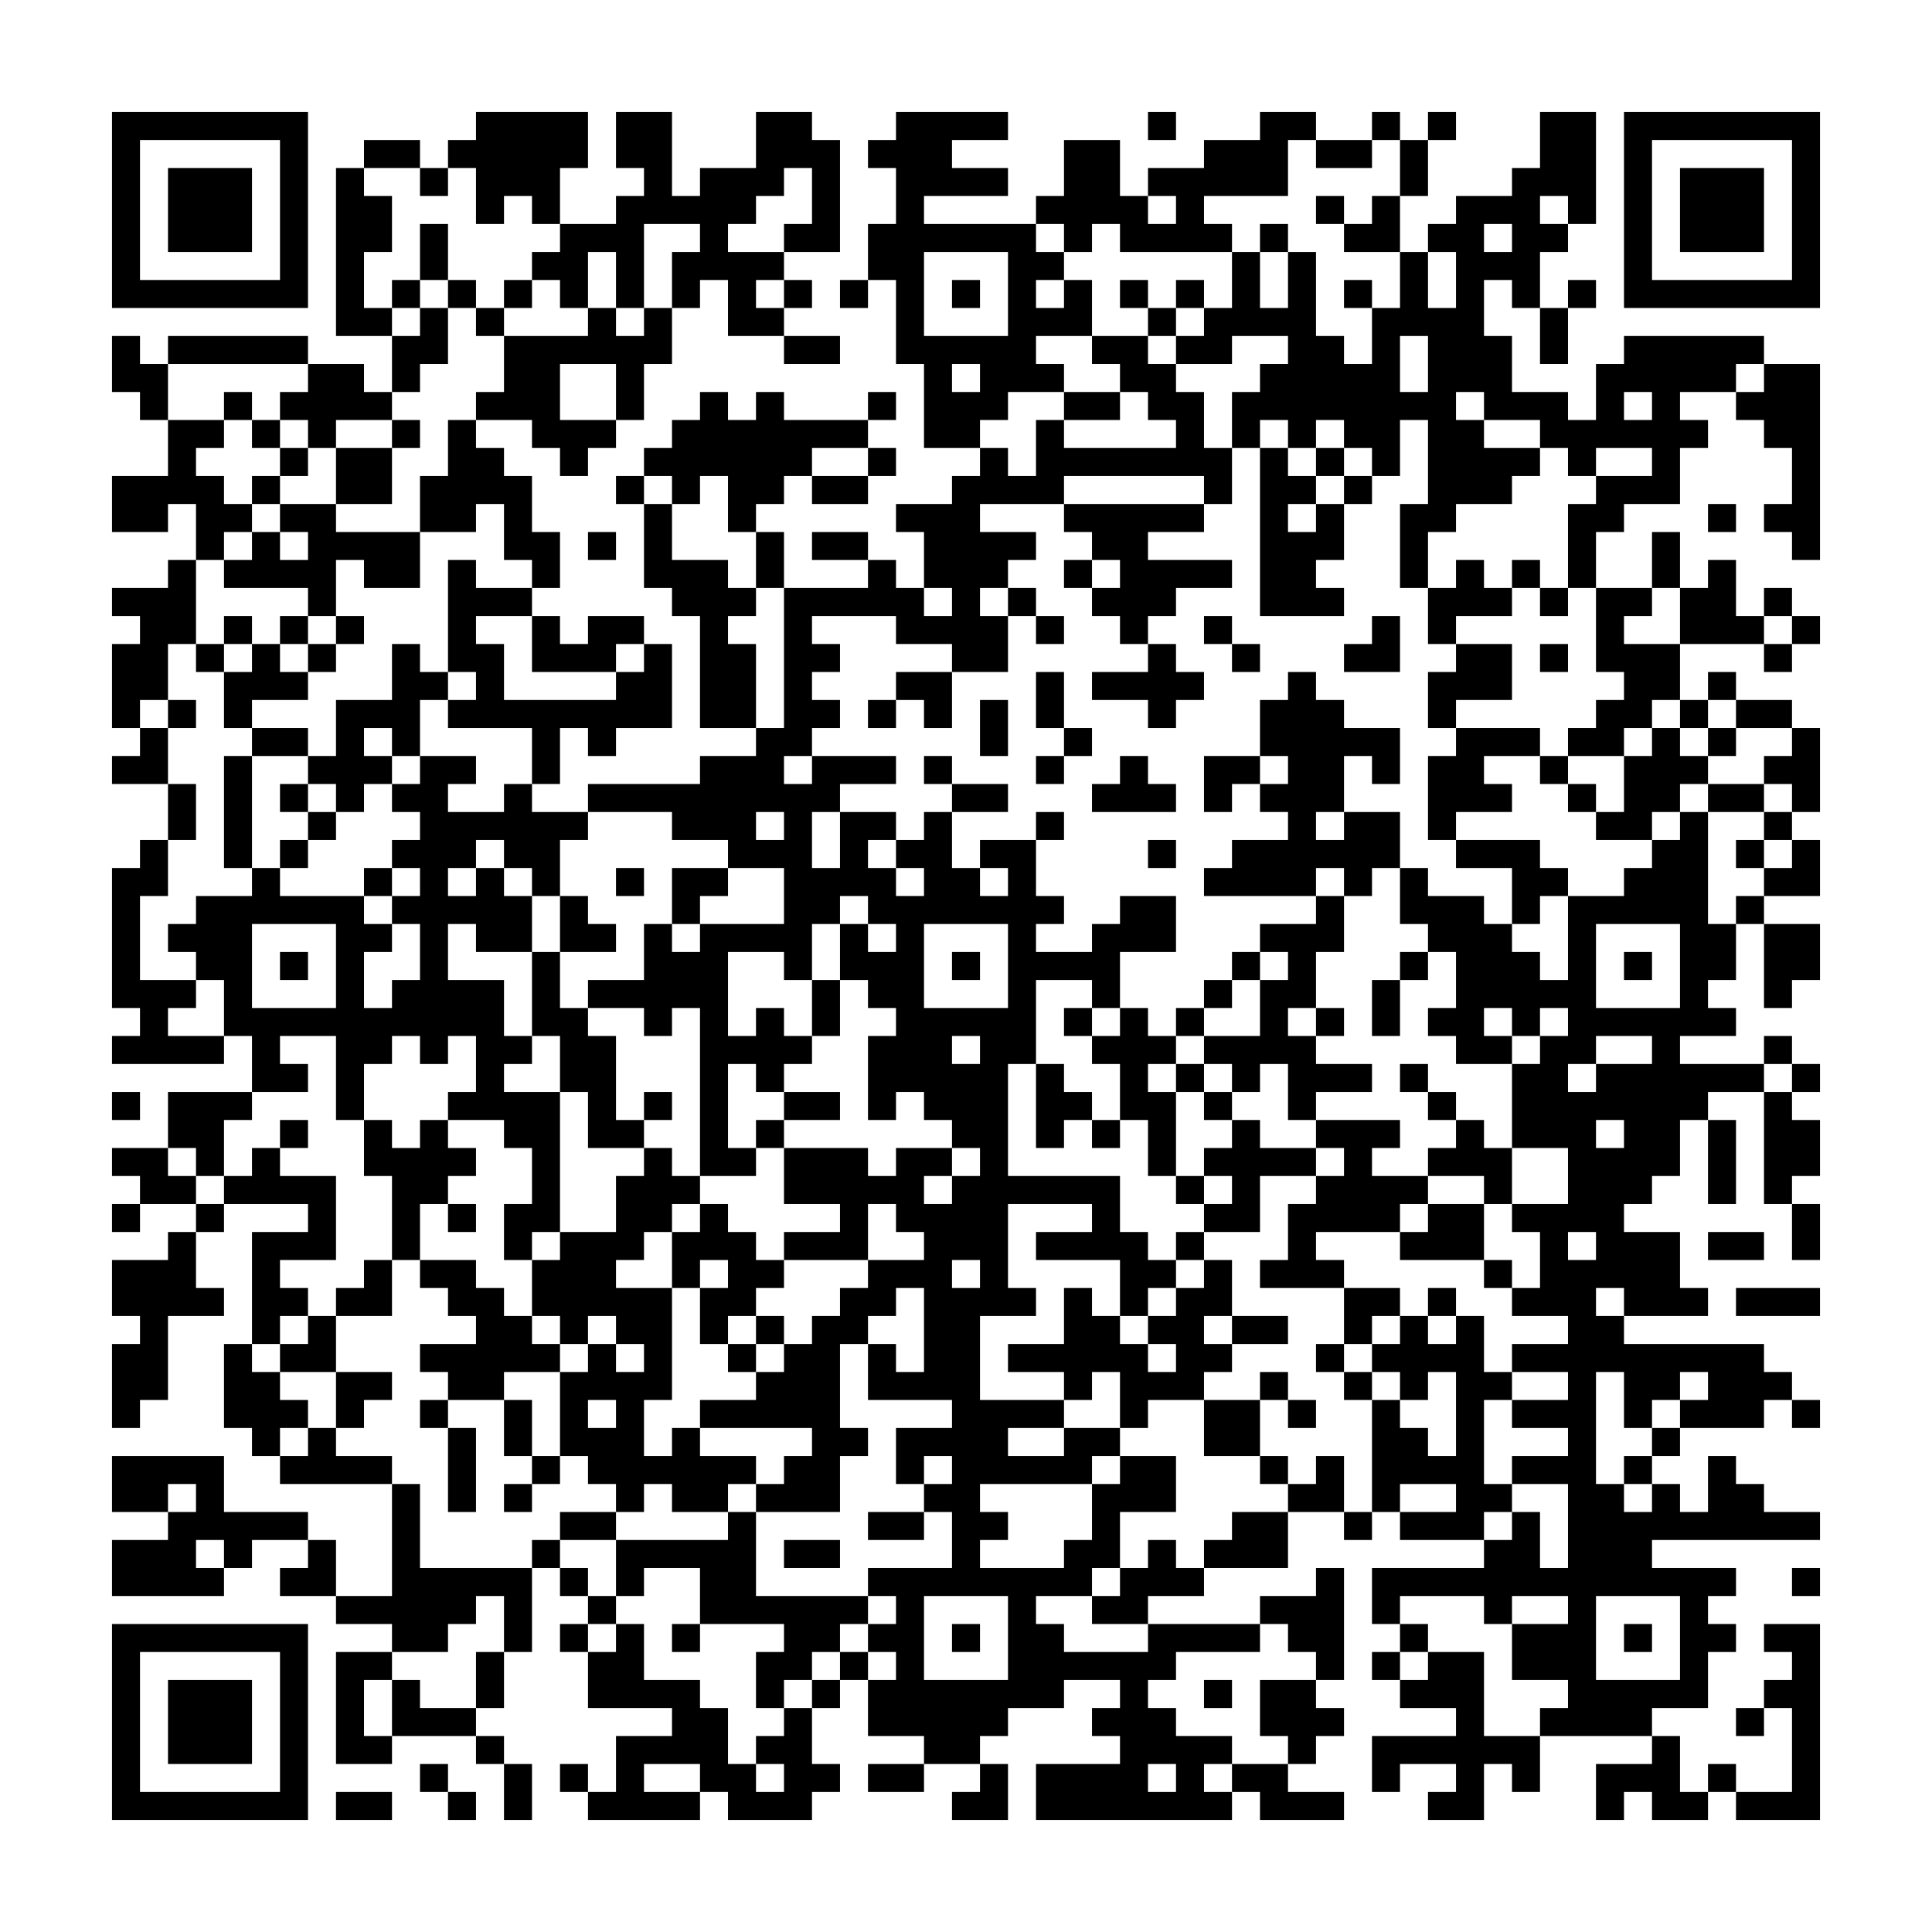
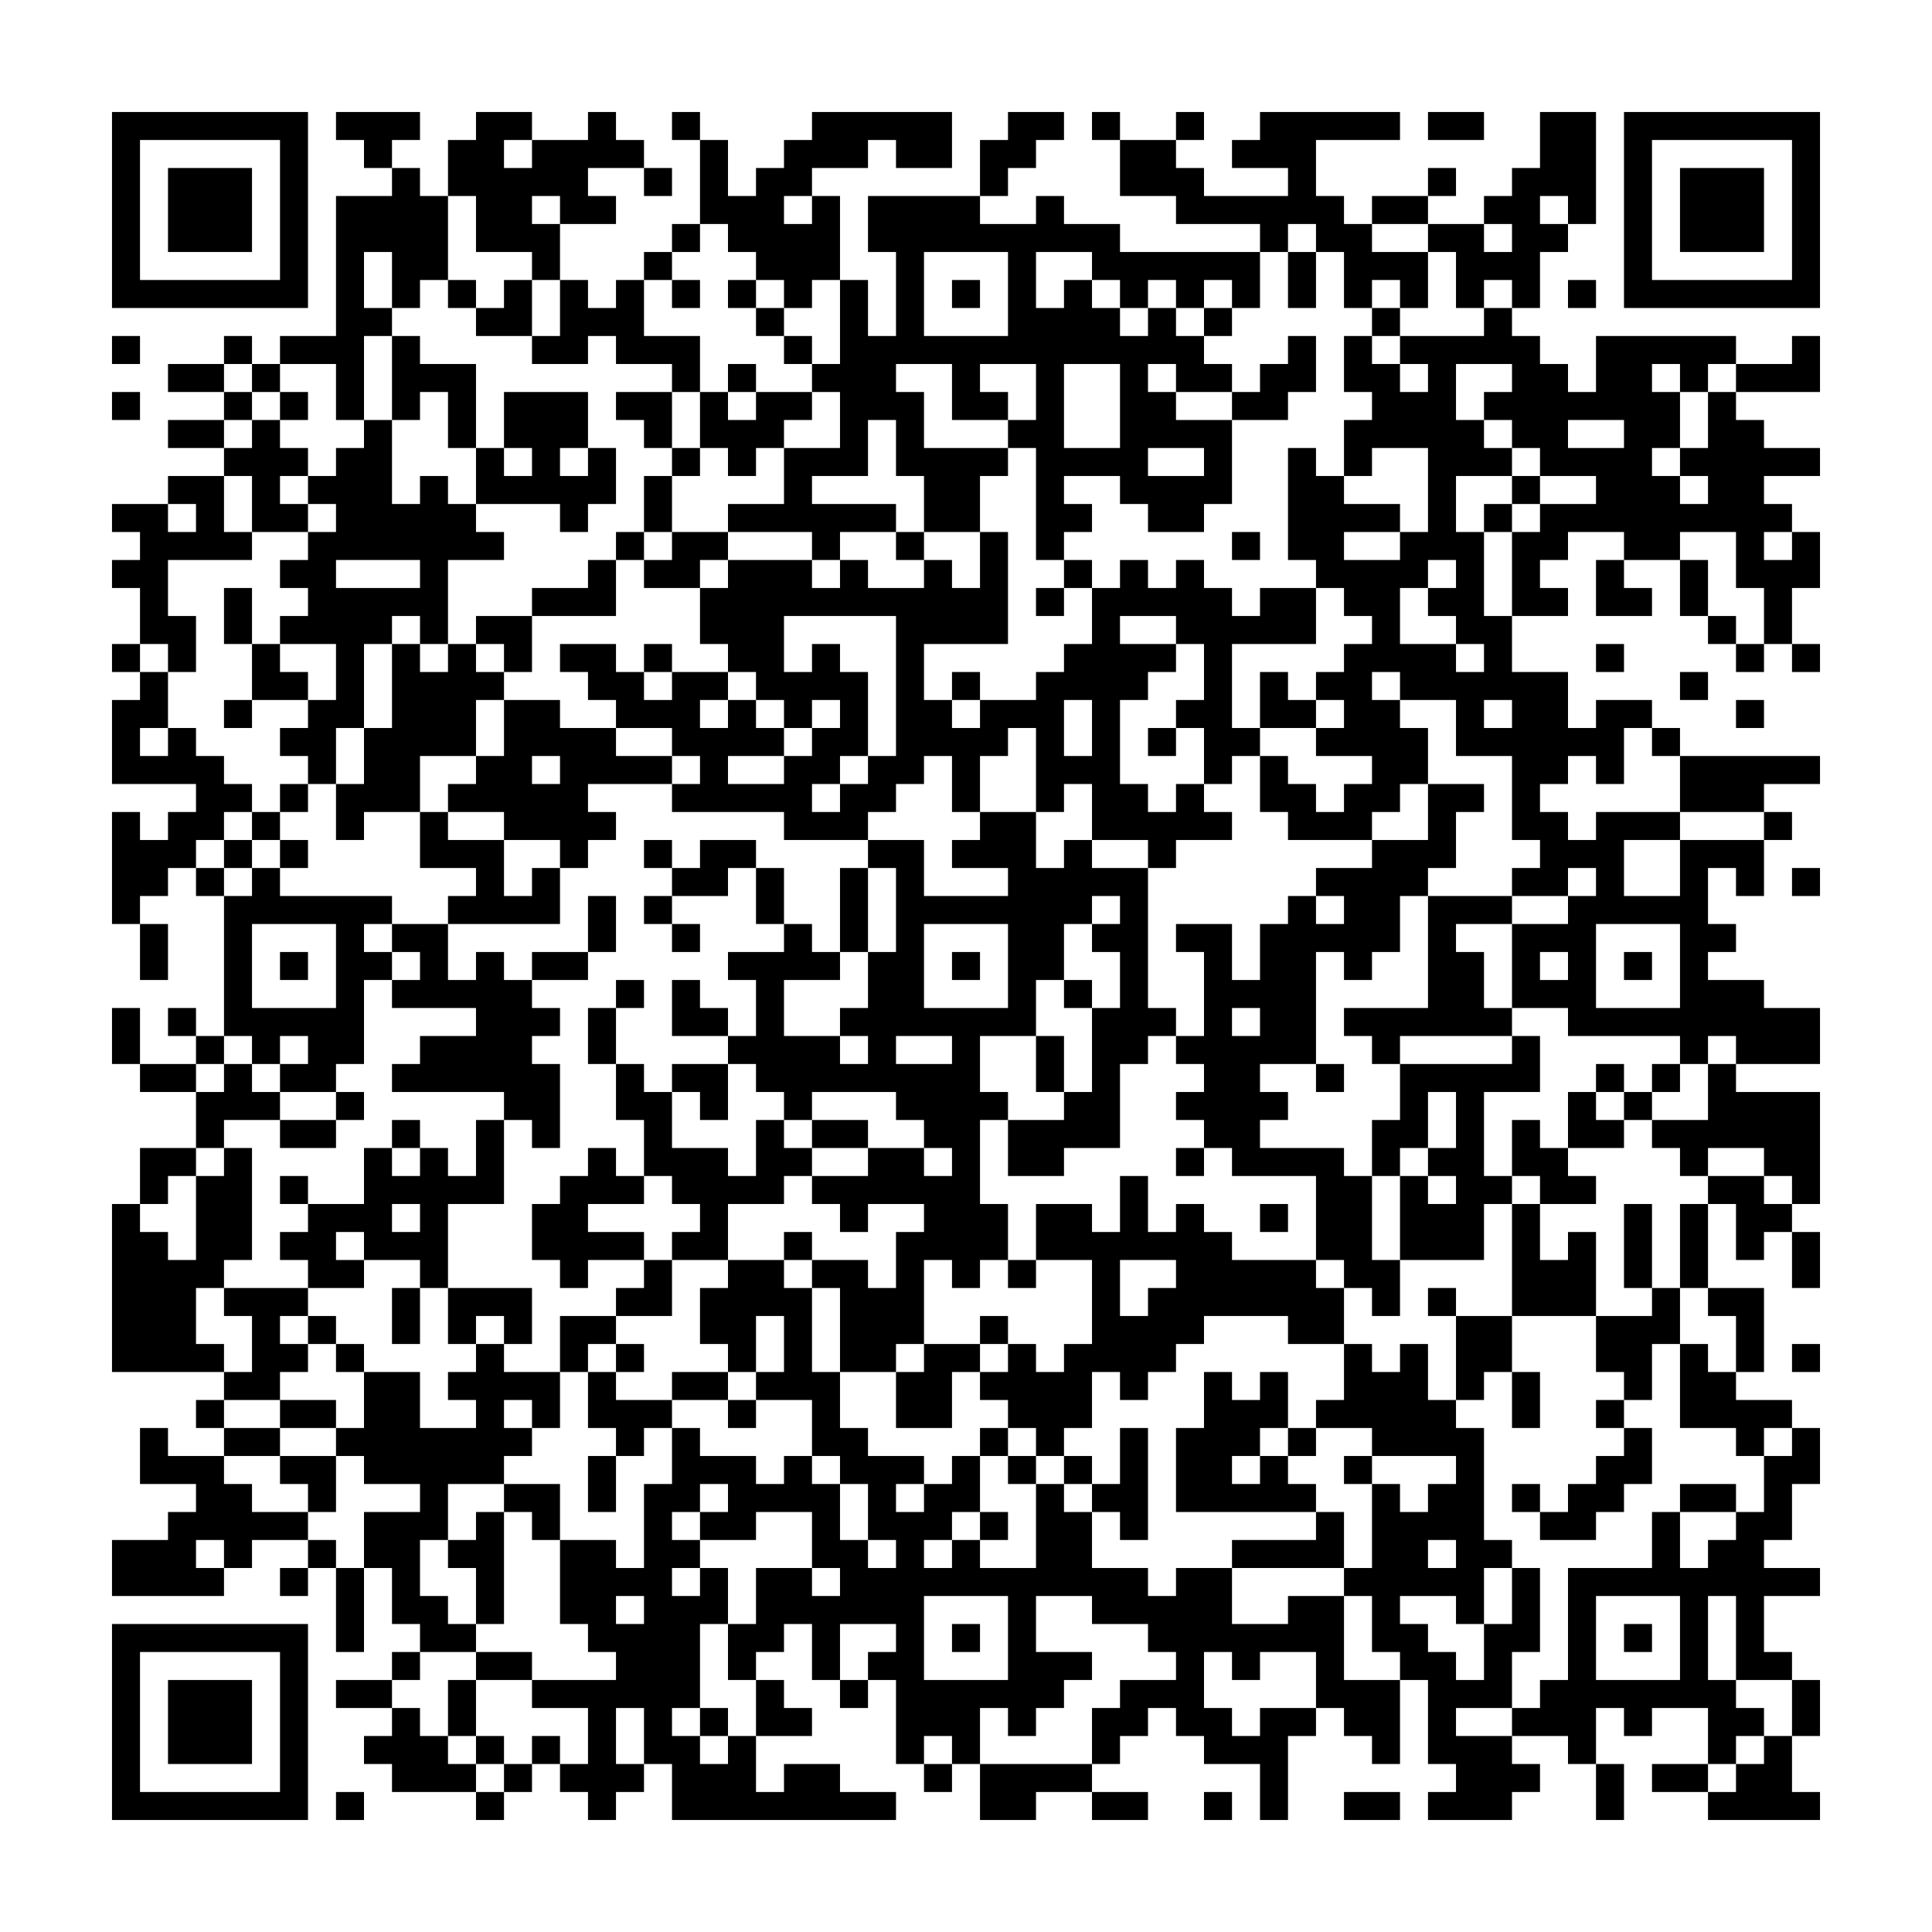
<svg xmlns="http://www.w3.org/2000/svg" viewBox="0 0 69 69">
-   <path d="M4 4h7v7h-7zM17 4h4v2h-1v2h-1v-1h-1v1h-1v-2h-1v-1h1zM22 4h2v3h1v-1h2v-2h2v1h1v4h-2v-1h1v-2h-1v1h-1v1h-1v1h2v1h-1v1h1v1h-2v-2h-1v1h-1v-2h1v-1h-2v3h-1v-2h-1v2h-1v-1h-1v-1h1v-1h2v-1h1v-1h-1zM32 4h4v1h-2v1h2v1h-3v1h4v1h1v1h-1v1h1v-1h1v2h-2v1h1v1h-2v1h-1v1h-2v-3h-1v-3h-1v-2h1v-2h-1v-1h1zM41 4h1v1h-1zM45 4h2v1h-1v2h-3v1h1v1h-4v-1h-1v1h-1v-1h-1v-1h1v-2h2v2h1v1h1v-1h-1v-1h2v-1h2zM49 4h1v1h-1zM51 4h1v1h-1zM55 4h2v4h-1v-1h-1v1h1v1h-1v2h-1v-1h-1v2h1v2h2v1h1v-2h1v-1h5v1h-1v1h-2v1h1v1h-1v2h-2v1h-1v2h-1v-3h1v-1h2v-1h-2v1h-1v-1h-1v-1h-2v-1h-1v1h1v1h2v1h-1v1h-2v1h-1v2h-1v-3h1v-3h-1v2h-1v-1h-1v-1h-1v1h-1v-1h-1v1h-1v-2h1v-1h1v-1h-2v1h-2v-1h1v-1h1v-2h1v2h1v-2h1v3h1v1h1v-2h1v-2h1v2h1v-2h-1v-1h1v-1h2v-1h1zM58 4h7v7h-7zM5 5v5h5v-5zM13 5h2v1h-2zM47 5h2v1h-2zM50 5h1v2h-1zM59 5v5h5v-5zM6 6h3v3h-3zM12 6h1v1h1v2h-1v2h1v1h-2zM15 6h1v1h-1zM60 6h3v3h-3zM47 7h1v1h-1zM49 7h1v2h-2v-1h1zM15 8h1v2h-1zM45 8h1v1h-1zM53 8v1h1v-1zM33 9v3h3v-3zM14 10h1v1h-1zM16 10h1v1h-1zM18 10h1v1h-1zM28 10h1v1h-1zM30 10h1v1h-1zM34 10h1v1h-1zM40 10h1v1h-1zM42 10h1v1h-1zM48 10h1v1h-1zM56 10h1v1h-1zM15 11h1v2h-1v1h-1v-2h1zM17 11h1v1h-1zM21 11h1v1h1v-1h1v2h-1v2h-1v-2h-2v2h2v1h-1v1h-1v-1h-1v-1h-2v-1h1v-2h3zM41 11h1v1h-1zM55 11h1v2h-1zM4 12h1v1h1v2h-1v-1h-1zM6 12h5v1h-5zM28 12h2v1h-2zM39 12h2v1h1v1h1v2h1v2h-1v-1h-5v1h-3v1h2v1h-1v1h-1v1h1v2h-2v-1h-2v-1h-3v1h1v1h-1v1h1v1h-1v1h-1v1h1v-1h3v1h-2v1h-1v2h1v-2h2v1h-1v1h1v1h1v-1h-1v-1h1v-1h1v2h1v1h1v-1h-1v-1h2v2h1v1h-1v1h2v-1h1v-1h2v2h-2v2h-1v-1h-2v3h-1v4h4v2h1v1h1v1h-1v1h-1v-2h-3v-1h2v-1h-3v3h1v1h-2v3h3v1h-2v1h2v-1h2v1h-1v1h-4v1h1v1h-1v1h3v-1h1v-2h1v-1h2v2h-2v2h-1v1h-2v1h1v1h3v-1h4v1h-3v1h-1v1h1v1h2v1h-1v1h1v1h-7v-2h3v-1h-1v-1h1v-1h-2v1h-2v1h-1v1h-2v-1h-2v-2h1v-1h-1v-1h1v-1h-1v-1h3v-2h-1v-1h1v-1h-1v1h-1v-2h2v-1h-3v-2h1v1h1v-3h-1v1h-1v1h-1v3h1v1h-1v2h-3v-1h1v-1h1v-1h-4v-1h2v-1h1v-1h1v-1h1v-1h1v-1h2v-1h-1v-1h-1v2h-3v-1h2v-1h-2v-2h3v1h1v-1h2v1h-1v1h1v-1h1v-1h-1v-1h-1v-1h-1v1h-1v-3h1v-1h-1v-1h-1v-2h1v1h1v-1h-1v-1h-1v1h-1v2h-1v-1h-2v3h1v-1h1v1h1v1h-1v1h-1v-1h-1v3h1v1h-2v-6h-1v1h-1v-1h-2v-1h2v-2h1v1h1v-1h3v-2h-2v-1h-2v-1h-3v-1h4v-1h2v-1h1v-5h3v-1h1v1h1v1h1v-1h-1v-2h-1v-1h2v-1h1v-1h1v1h1v-2h1v1h4v-1h-1v-1h-1v-1h-1zM50 12v2h1v-2zM11 13h2v1h1v1h-2v1h-1v-1h-1v-1h1zM34 13v1h1v-1zM63 13h2v7h-1v-1h-1v-1h1v-2h-1v-1h-1v-1h1zM8 14h1v1h-1zM25 14h1v1h1v-1h1v1h3v1h-2v1h-1v1h-1v1h-1v-2h-1v1h-1v-1h-1v-1h1v-1h1zM31 14h1v1h-1zM38 14h2v1h-2zM58 14v1h1v-1zM6 15h2v1h-1v1h1v1h1v1h-1v1h-1v-2h-1v1h-2v-2h2zM9 15h1v1h-1zM14 15h1v1h-1zM16 15h1v1h1v1h1v2h1v2h-1v-1h-1v-2h-1v1h-2v-2h1zM10 16h1v1h-1zM12 16h2v2h-2zM31 16h1v1h-1zM45 16h1v1h1v1h-1v1h1v-1h1v2h-1v1h1v1h-3zM47 16h1v1h-1zM9 17h1v1h-1zM22 17h1v1h-1zM29 17h2v1h-2zM48 17h1v1h-1zM10 18h2v1h3v2h-2v-1h-1v2h-1v-1h-3v-1h1v-1h1v1h1v-1h-1zM23 18h1v2h2v1h1v1h-1v1h1v3h-2v-4h-1v-1h-1zM38 18h5v1h-2v1h3v1h-2v1h-1v1h-1v-1h-1v-1h1v-1h-1v-1h-1zM61 18h1v1h-1zM21 19h1v1h-1zM27 19h1v2h-1zM29 19h2v1h-2zM59 19h1v2h-1zM6 20h1v3h-1v2h-1v1h-1v-3h1v-1h-1v-1h2zM16 20h1v1h2v1h-2v1h1v2h4v-1h1v-1h1v3h-2v1h-1v-1h-1v2h-1v-2h-3v-1h1v-1h-1zM38 20h1v1h-1zM52 20h1v1h1v1h-2v1h-1v-2h1zM54 20h1v1h-1zM61 20h1v2h1v1h-3v-2h1zM36 21h1v1h-1zM55 21h1v1h-1zM57 21h2v1h-1v1h2v2h-1v1h-1v1h-2v-1h1v-1h1v-1h-1zM63 21h1v1h-1zM8 22h1v1h-1zM10 22h1v1h-1zM12 22h1v1h-1zM19 22h1v1h1v-1h2v1h-1v1h-3zM37 22h1v1h-1zM43 22h1v1h-1zM49 22h1v2h-2v-1h1zM64 22h1v1h-1zM7 23h1v1h-1zM9 23h1v1h1v1h-2v1h-1v-2h1zM11 23h1v1h-1zM14 23h1v1h1v1h-1v2h-1v-1h-1v1h1v1h-1v1h-1v-1h-1v-1h1v-2h2zM41 23h1v1h1v1h-1v1h-1v-1h-2v-1h2zM44 23h1v1h-1zM52 23h2v2h-2v1h-1v-2h1zM55 23h1v1h-1zM63 23h1v1h-1zM32 24h2v2h-1v-1h-1zM37 24h1v2h-1zM46 24h1v1h1v1h2v2h-1v-1h-1v2h-1v1h1v-1h2v2h-1v1h-1v-1h-1v1h-4v-1h1v-1h2v-1h-1v-1h1v-1h-1v-2h1zM61 24h1v1h-1zM6 25h1v1h-1zM31 25h1v1h-1zM35 25h1v2h-1zM60 25h1v1h-1zM62 25h2v1h-2zM5 26h1v2h-2v-1h1zM9 26h2v1h-2zM38 26h1v1h-1zM52 26h3v1h-2v1h1v1h-2v1h-1v-3h1zM59 26h1v1h1v1h-1v1h-1v1h-2v-1h1v-2h1zM61 26h1v1h-1zM64 26h1v3h-1v-1h-1v-1h1zM8 27h1v4h-1zM15 27h2v1h-1v1h2v-1h1v1h2v1h-1v2h-1v-1h-1v-1h-1v1h-1v1h1v-1h1v1h1v2h-2v-1h-1v2h2v2h1v1h-1v1h2v5h-1v1h-1v-2h1v-2h-1v-1h-2v-1h1v-2h-1v1h-1v-1h-1v1h-1v2h-1v-3h-2v1h1v1h-2v-2h-1v-2h-1v-1h-1v-1h1v-1h2v-1h1v1h3v1h1v1h-1v2h1v-1h1v-2h-1v-1h1v-1h-1v-1h1v-1h-1v-1h1zM33 27h1v1h-1zM37 27h1v1h-1zM40 27h1v1h1v1h-3v-1h1zM43 27h2v1h-1v1h-1zM55 27h1v1h-1zM6 28h1v2h-1zM10 28h1v1h-1zM34 28h2v1h-2zM56 28h1v1h-1zM61 28h2v1h-2zM11 29h1v1h-1zM27 29v1h1v-1zM37 29h1v1h-1zM60 29h1v4h1v2h-1v1h1v1h-2v1h3v1h-2v1h-1v2h-1v1h-1v1h2v2h1v1h-3v-1h-1v1h1v1h5v1h1v1h-1v1h-3v-1h1v-1h-1v1h-1v1h-1v-2h-1v4h1v1h1v-1h1v1h1v-2h1v1h1v1h2v1h-6v1h3v1h-1v1h1v1h-1v2h-2v1h-4v-1h1v-1h-2v-2h2v-1h-2v1h-1v-1h-3v1h-1v-2h4v-1h1v-1h1v2h1v-3h-2v-1h2v-1h-2v-1h2v-1h-2v-1h2v-1h-2v-1h1v-2h-1v-1h2v-2h-2v-3h1v-1h1v-1h-1v1h-1v-1h-1v1h1v1h-2v-1h-1v-1h1v-2h-1v-1h-1v-2h1v1h2v1h1v1h1v1h1v-3h2v-1h1v-1h1zM63 29h1v1h-1zM5 30h1v2h-1v3h2v1h-1v1h2v1h-4v-1h1v-1h-1v-5h1zM10 30h1v1h-1zM41 30h1v1h-1zM52 30h3v1h1v1h-1v1h-1v-2h-2zM62 30h1v1h-1zM64 30h1v2h-2v-1h1zM13 31h1v1h-1zM22 31h1v1h-1zM24 31h2v1h-1v1h-1zM20 32h1v1h1v1h-2zM47 32h1v2h-1v2h-1v1h1v1h2v1h-2v1h-1v-2h-1v1h-1v-1h-1v-1h2v-2h1v-1h-1v-1h2zM62 32h1v1h-1zM9 33v3h3v-3zM33 33v3h3v-3zM57 33v3h3v-3zM63 33h2v2h-1v1h-1zM10 34h1v1h-1zM19 34h1v2h1v1h1v3h1v1h-2v-2h-1v-2h-1zM34 34h1v1h-1zM44 34h1v1h-1zM50 34h1v1h-1zM58 34h1v1h-1zM29 35h1v2h-1zM43 35h1v1h-1zM49 35h1v2h-1zM38 36h1v1h-1zM40 36h1v1h1v1h-1v1h1v3h-1v-2h-1v-2h-1v-1h1zM42 36h1v1h-1zM47 36h1v1h-1zM34 37v1h1v-1zM57 37v1h-1v1h1v-1h2v-1zM63 37h1v1h-1zM37 38h1v1h1v1h-1v1h-1zM42 38h1v1h-1zM50 38h1v1h-1zM64 38h1v1h-1zM4 39h1v1h-1zM6 39h3v1h-1v2h-1v-1h-1zM23 39h1v1h-1zM28 39h2v1h-2zM43 39h1v1h-1zM51 39h1v1h-1zM63 39h1v1h1v2h-1v1h-1zM10 40h1v1h-1zM13 40h1v1h1v-1h1v1h1v1h-1v1h-1v2h-1v-3h-1zM27 40h1v1h-1zM39 40h1v1h-1zM44 40h1v1h2v1h-2v2h-2v-1h1v-1h-1v-1h1zM47 40h3v1h-1v1h2v1h-1v1h-3v1h1v1h-3v-1h1v-2h1v-1h1v-1h-1zM52 40h1v1h1v2h-1v-1h-2v-1h1zM57 40v1h1v-1zM61 40h1v3h-1zM4 41h2v1h1v1h-2v-1h-1zM9 41h1v1h2v3h-2v1h1v1h-1v1h-1v-4h2v-1h-3v-1h1zM23 41h1v1h1v1h-1v1h-1v1h-1v1h2v4h-1v2h1v-1h1v1h2v1h-1v1h-2v-1h-1v1h-1v-1h-1v-1h-1v-3h1v-1h1v1h1v-1h-1v-1h-1v1h-1v-1h-1v-2h1v-1h2v-2h1zM42 42h1v1h-1zM4 43h1v1h-1zM7 43h1v1h-1zM16 43h1v1h-1zM25 43h1v1h1v1h1v1h-1v1h-1v1h-1v-2h1v-1h-1v1h-1v-2h1zM51 43h2v2h-3v-1h1zM64 43h1v2h-1zM6 44h1v2h1v1h-2v3h-1v1h-1v-3h1v-1h-1v-2h2zM42 44h1v1h-1zM56 44v1h1v-1zM61 44h2v1h-2zM13 45h1v2h-2v-1h1zM15 45h2v1h1v1h1v1h1v1h-2v1h-2v-1h-1v-1h2v-1h-1v-1h-1zM34 45v1h1v-1zM43 45h1v2h-1v1h1v1h-1v1h-2v1h-1v-2h-1v1h-1v-1h-2v-1h2v-2h1v1h1v1h1v1h1v-1h-1v-1h1v-1h1zM53 45h1v1h-1zM48 46h2v1h-1v1h-1zM51 46h1v1h-1zM62 46h3v1h-3zM11 47h1v2h-2v-1h1zM27 47h1v1h-1zM44 47h2v1h-2zM50 47h1v1h1v-1h1v2h1v1h-1v3h1v1h-1v1h-3v-1h2v-1h-2v1h-1v-4h1v1h1v1h1v-3h-1v1h-1v-1h-1v-1h1zM8 48h1v1h1v1h1v1h-1v1h-1v-1h-1zM26 48h1v1h-1zM47 48h1v1h-1zM12 49h2v1h-1v1h-1zM45 49h1v1h-1zM48 49h1v1h-1zM15 50h1v1h-1zM18 50h1v2h-1zM21 50v1h1v-1zM43 50h2v2h-2zM46 50h1v1h-1zM64 50h1v1h-1zM11 51h1v1h2v1h-4v-1h1zM16 51h1v3h-1zM59 51h1v1h-1zM4 52h4v2h3v1h-2v1h-1v-1h-1v1h1v1h-4v-2h2v-1h1v-1h-1v1h-2zM19 52h1v1h-1zM45 52h1v1h-1zM47 52h1v2h-2v-1h1zM58 52h1v1h-1zM14 53h1v3h4v3h-1v-2h-1v1h-1v1h-2v-1h-2v-1h2zM18 53h1v1h-1zM20 54h2v1h-2zM26 54h1v3h4v1h-1v1h-1v1h-1v1h-1v-2h1v-1h-3v-2h-2v1h-1v-2h4zM31 54h2v1h-2zM44 54h2v2h-3v-1h1zM48 54h1v1h-1zM11 55h1v2h-2v-1h1zM19 55h1v1h-1zM28 55h2v1h-2zM41 55h1v1h1v1h-2v1h-2v-1h1v-1h1zM20 56h1v1h-1zM47 56h1v4h-1v-1h-1v-1h-1v-1h2zM64 56h1v1h-1zM21 57h1v1h-1zM33 57v3h3v-3zM57 57v3h3v-3zM4 58h7v7h-7zM20 58h1v1h-1zM22 58h1v2h2v1h1v2h1v1h1v-1h-1v-1h1v-1h1v2h1v1h-1v1h-3v-1h-1v-1h-2v1h2v1h-4v-1h1v-2h2v-1h-3v-2h1zM24 58h1v1h-1zM34 58h1v1h-1zM50 58h1v1h-1zM58 58h1v1h-1zM63 58h2v7h-3v-1h2v-3h-1v-1h1v-1h-1zM5 59v5h5v-5zM12 59h2v1h-1v2h1v1h-2zM17 59h1v2h-1zM30 59h1v1h-1zM49 59h1v1h-1zM51 59h2v3h2v2h-1v-1h-1v2h-2v-1h1v-1h-2v1h-1v-2h3v-1h-2v-1h1zM6 60h3v3h-3zM14 60h1v1h2v1h-3zM29 60h1v1h-1zM43 60h1v1h-1zM45 60h2v1h1v1h-1v1h-1v-1h-1zM62 61h1v1h-1zM17 62h1v1h-1zM59 62h1v2h1v1h-2v-1h-1v1h-1v-2h2zM15 63h1v1h-1zM18 63h1v2h-1zM20 63h1v1h-1zM31 63h2v1h-2zM35 63h1v2h-2v-1h1zM41 63v1h1v-1zM44 63h2v1h2v1h-3v-1h-1zM61 63h1v1h-1zM12 64h2v1h-2zM16 64h1v1h-1z" />
+   <path d="M4 4h7v7h-7zM12 4h3v1h-1v1h-1v-1h-1zM17 4h2v1h-1v1h1v-1h2v-1h1v1h1v1h-2v1h1v1h-2v-1h-1v1h1v2h-1v-1h-2v-2h-1v-2h1zM24 4h1v1h-1zM29 4h5v2h-2v-1h-1v1h-2v1h-1v1h1v-1h1v3h-1v1h-1v-1h-1v-1h-1v-1h-1v-3h1v2h1v-1h1v-1h1zM36 4h2v1h-1v1h-1v1h-1v-2h1zM39 4h1v1h-1zM42 4h1v1h-1zM45 4h5v1h-3v2h1v1h1v1h2v2h-1v-1h-1v1h-1v-2h-1v-1h-1v1h-1v-1h-3v-1h-2v-2h2v1h1v1h3v-1h-2v-1h1zM51 4h2v1h-2zM55 4h2v4h-1v-1h-1v1h1v1h-1v2h-1v-1h-1v1h-1v-2h-1v-1h2v1h1v-1h-1v-1h1v-1h1zM58 4h7v7h-7zM5 5v5h5v-5zM59 5v5h5v-5zM6 6h3v3h-3zM14 6h1v1h1v3h-1v1h-1v-2h-1v2h1v1h-1v3h-1v-2h-2v-1h2v-5h2zM23 6h1v1h-1zM51 6h1v1h-1zM60 6h3v3h-3zM31 7h4v1h2v-1h1v1h2v1h5v2h-1v-1h-1v1h-1v-1h-1v1h-1v-1h-1v-1h-2v2h1v-1h1v1h1v1h1v-1h1v1h1v1h1v1h-2v-1h-1v1h1v1h2v3h-1v1h-2v-1h-1v-1h-2v1h1v1h-1v1h-1v-4h-1v-1h1v-2h-2v1h1v1h-2v-2h-2v1h1v2h3v1h-1v2h-2v-2h-1v-2h-1v2h-2v1h3v1h-2v1h-1v-1h-3v-1h2v-2h2v-2h-1v-1h1v-3h1v2h1v-3h-1zM49 7h2v1h-2zM24 8h1v1h-1zM23 9h1v1h-1zM33 9v3h3v-3zM46 9h1v2h-1zM16 10h1v1h-1zM18 10h1v2h-2v-1h1zM20 10h1v1h1v-1h1v2h2v2h-1v-1h-2v-1h-1v1h-2v-1h1zM24 10h1v1h-1zM26 10h1v1h-1zM34 10h1v1h-1zM56 10h1v1h-1zM27 11h1v1h-1zM43 11h1v1h-1zM49 11h1v1h-1zM53 11h1v1h1v1h1v1h1v-2h5v1h-1v1h-1v-1h-1v1h1v2h-1v1h1v1h1v-1h-1v-1h1v-2h1v1h1v1h2v1h-2v1h1v1h-1v1h1v-1h1v2h-1v2h-1v-2h-1v-2h-2v1h-2v-1h-2v1h-1v1h1v1h-2v-3h1v-1h2v-1h-2v-1h-1v-1h-1v-1h1v-1h-2v2h1v1h1v1h-2v2h1v3h1v2h2v2h1v-1h2v1h-1v2h-1v-1h-1v1h-1v1h1v1h1v-1h3v1h-2v2h2v-2h3v2h-1v-1h-1v2h1v1h-1v1h2v1h2v2h-3v-1h-1v1h-1v-1h-4v-1h-2v-3h2v-1h1v-1h-1v1h-2v-1h1v-1h-1v-3h-2v-2h-2v-1h-1v1h1v1h1v2h-1v1h-1v1h-3v-1h-1v-2h1v1h1v1h1v-1h1v-1h-2v-1h1v-1h-1v-1h1v-1h1v-1h-1v-1h-1v-1h-1v-4h1v1h1v1h2v1h-2v1h2v-1h1v-3h-2v1h-1v-2h1v-1h-1v-2h1v1h1v1h1v-1h-1v-1h3zM4 12h1v1h-1zM8 12h1v1h-1zM14 12h1v1h2v3h-1v-2h-1v1h-1zM28 12h1v1h-1zM46 12h1v2h-1v1h-2v-1h1v-1h1zM64 12h1v2h-3v-1h2zM6 13h2v1h-2zM9 13h1v1h-1zM26 13h1v1h-1zM38 13v3h2v-3zM4 14h1v1h-1zM8 14h1v1h-1zM10 14h1v1h-1zM18 14h3v2h-1v1h1v-1h1v2h-1v1h-1v-1h-3v-2h1v1h1v-1h-1zM22 14h2v2h-1v-1h-1zM25 14h1v1h1v-1h2v1h-1v1h-1v1h-1v-1h-1zM6 15h2v1h-2zM9 15h1v1h1v1h-1v1h1v1h-2v-2h-1v-1h1zM13 15h1v3h1v-1h1v1h1v1h1v1h-2v3h-1v-1h-1v1h-1v3h-1v2h-1v-1h-1v-1h1v-1h1v-2h-2v-1h1v-1h-1v-1h1v-1h1v-1h-1v-1h1v-1h1zM56 15v1h2v-1zM24 16h1v1h-1zM41 16v1h2v-1zM6 17h2v2h1v1h-3v2h1v2h-1v-1h-1v-2h-1v-1h1v-1h-1v-1h2v1h1v-1h-1zM23 17h1v2h-1zM54 17h1v1h-1zM53 18h1v1h-1zM22 19h1v1h-1zM24 19h2v1h-1v1h-2v-1h1zM32 19h1v1h-1zM35 19h1v4h-3v2h1v1h1v-1h2v-1h1v-1h1v-2h1v-1h1v1h1v-1h1v1h1v1h1v-1h2v2h-3v3h1v1h-1v1h-1v-2h-1v-1h1v-2h-1v-1h-2v1h2v1h-1v1h-1v3h1v1h1v-1h1v1h1v1h-2v1h-1v-1h-2v-2h-1v1h-1v-3h-1v1h-1v2h-1v-2h-1v1h-1v1h-1v1h-3v-1h-4v-1h1v-1h-1v-1h-2v-1h-1v-1h-1v-1h2v1h1v1h1v-1h2v1h-1v1h1v-1h1v1h1v1h-2v1h2v-1h1v-1h1v-1h-1v1h-1v-1h-1v-1h-1v-1h-1v-2h1v-1h3v1h1v-1h1v1h2v-1h1v1h1zM44 19h1v1h-1zM12 20v1h3v-1zM21 20h1v2h-3v-1h2zM38 20h1v1h-1zM51 20v1h-1v2h2v1h1v-1h-1v-1h-1v-1h1v-1zM57 20h1v1h1v1h-2zM60 20h1v2h-1zM8 21h1v2h-1zM37 21h1v1h-1zM17 22h2v2h-1v-1h-1zM28 22v2h1v-1h1v1h1v3h-1v1h-1v1h1v-1h1v-1h1v-5zM61 22h1v1h-1zM4 23h1v1h-1zM9 23h1v1h1v1h-2zM14 23h1v1h1v-1h1v1h1v1h-1v2h-2v2h-2v1h-1v-2h1v-2h1zM23 23h1v1h-1zM57 23h1v1h-1zM62 23h1v1h-1zM64 23h1v1h-1zM5 24h1v2h-1v1h1v-1h1v1h1v1h1v1h-1v1h-1v1h-1v1h-1v1h-1v-4h1v1h1v-1h1v-1h-3v-3h1zM34 24h1v1h-1zM45 24h1v1h1v1h-2zM60 24h1v1h-1zM8 25h1v1h-1zM18 25h2v1h2v1h2v1h-3v1h1v1h-1v1h-1v-1h-2v-1h-2v-1h1v-1h1zM38 25v2h1v-2zM53 25v1h1v-1zM62 25h1v1h-1zM41 26h1v1h-1zM59 26h1v1h-1zM19 27v1h1v-1zM60 27h5v1h-2v1h-3zM10 28h1v1h-1zM51 28h2v1h-1v2h-1v1h-1v2h-1v1h-1v-1h-1v4h-2v1h1v1h-1v1h3v1h1v3h1v2h-1v-1h-1v-1h-1v-3h-3v-1h-1v-1h-1v-1h1v-1h-1v-1h1v-3h-1v-1h2v2h1v-2h1v-1h1v1h1v-1h-1v-1h2v-1h2zM9 29h1v1h-1zM15 29h1v1h2v2h1v-1h1v2h-4v-1h1v-1h-2zM35 29h2v2h1v-1h1v1h2v5h1v1h-1v1h-1v3h-2v1h-2v-2h2v-1h1v-3h1v-2h-1v-1h1v-1h-1v1h-1v2h-1v2h-2v2h1v1h-1v3h1v2h-1v1h-1v-1h-1v3h-1v1h-2v-3h-1v-1h2v1h1v-2h1v-1h-2v1h-1v-1h-1v-1h2v-1h2v1h1v-1h-1v-1h-1v-1h-3v1h-1v-1h-1v-1h-1v-1h1v-2h-1v-1h2v-1h1v1h1v1h-2v2h2v1h1v-1h-1v-1h1v-2h1v-3h-1v-1h2v2h3v-1h-2v-1h1zM63 29h1v1h-1zM8 30h1v1h-1zM10 30h1v1h-1zM23 30h1v1h-1zM25 30h2v1h-1v1h-2v-1h1zM7 31h1v1h-1zM9 31h1v1h4v1h-1v1h1v1h-1v3h-1v1h-2v-1h1v-1h-1v1h-1v-1h-1v-5h1zM27 31h1v2h-1zM30 31h1v3h-1zM64 31h1v1h-1zM21 32h1v2h-1zM23 32h1v1h-1zM51 32h3v1h-2v1h1v2h1v1h-4v1h-1v-1h-1v-1h3zM5 33h1v2h-1zM9 33v3h3v-3zM14 33h2v2h1v-1h1v1h1v1h1v1h-1v1h1v3h-1v-1h-1v-1h-4v-1h1v-1h2v-1h-3v-1h1v-1h-1zM24 33h1v1h-1zM33 33v3h3v-3zM57 33v3h3v-3zM10 34h1v1h-1zM19 34h2v1h-2zM34 34h1v1h-1zM55 34v1h1v-1zM58 34h1v1h-1zM22 35h1v1h-1zM24 35h1v1h1v1h-2zM38 35h1v1h-1zM4 36h1v2h-1zM6 36h1v1h-1zM21 36h1v2h-1zM44 36v1h1v-1zM7 37h1v1h-1zM32 37v1h2v-1zM37 37h1v2h-1zM54 37h1v2h-2v3h1v1h-1v2h-3v-3h1v1h1v-1h-1v-1h1v-2h-1v2h-1v1h-1v-2h1v-2h4zM5 38h2v1h-2zM8 38h1v1h1v1h-2v1h-1v-2h1zM22 38h1v1h1v2h2v1h1v-2h1v1h1v1h-1v1h-2v2h-2v-1h1v-1h-1v-1h-1v-2h-1zM24 38h2v2h-1v-1h-1zM47 38h1v1h-1zM57 38h1v1h-1zM59 38h1v1h-1zM61 38h1v1h3v4h-1v-1h-1v-1h-2v1h-1v-1h-1v-1h2zM12 39h1v1h-1zM56 39h1v1h1v1h-2zM58 39h1v1h-1zM10 40h2v1h-2zM14 40h1v1h-1zM17 40h1v3h-2v3h-1v-1h-2v-1h-1v1h1v1h-2v-1h-1v-1h1v-1h2v-2h1v1h1v-1h1v1h1zM29 40h2v1h-2zM54 40h1v1h1v1h1v1h-2v-1h-1zM5 41h2v1h-1v1h-1zM8 41h1v4h-1v1h-1v2h1v1h-4v-6h1v1h1v1h1v-3h1zM21 41h1v1h1v1h-2v1h2v1h-2v1h-1v-1h-1v-2h1v-1h1zM42 41h1v1h-1zM10 42h1v1h-1zM40 42h1v2h1v-1h1v1h1v1h3v1h1v2h-2v-1h-3v1h-1v1h-1v1h-1v-1h-1v2h-1v1h-1v-1h-1v-1h-1v-1h1v-1h1v1h1v-1h1v-3h-2v-2h2v1h1zM61 42h2v1h1v1h-1v1h-1v-2h-1zM14 43v1h1v-1zM45 43h1v1h-1zM54 43h1v2h1v-1h1v3h-3zM58 43h1v3h-1zM60 43h1v3h-1zM28 44h1v1h-1zM64 44h1v2h-1zM23 45h1v2h-2v-1h1zM26 45h2v1h1v3h1v2h1v1h2v1h-1v1h1v-1h1v-1h1v2h-1v1h-1v1h1v-1h1v1h2v-3h1v1h1v2h2v1h1v-1h2v2h2v-1h2v3h2v3h-1v-1h-1v-1h-1v-2h-2v1h-1v-1h-1v2h1v1h1v-1h2v1h-1v3h-1v-2h-2v-1h-1v-1h-1v1h-1v1h-1v-2h1v-1h2v-1h-1v-1h-2v-1h-2v2h2v1h-1v1h-1v1h-1v-1h-1v2h-1v-1h-1v1h-1v-3h-1v-1h1v-1h-2v2h-1v-2h-1v1h-1v1h-1v-2h1v-2h2v1h1v-1h-1v-2h-2v1h-2v-1h1v-1h-1v1h-1v1h1v1h-1v1h1v-1h1v2h-1v3h-1v1h1v1h1v-1h1v2h1v-1h2v1h2v1h-8v-2h-1v-2h-1v2h1v1h-1v1h-1v-1h-1v-1h1v-2h-2v-1h3v-1h-1v-1h-1v-3h2v1h1v-3h1v-2h1v1h2v1h1v-1h1v1h1v2h1v1h1v-1h-1v-2h-1v-1h-1v-2h-2v-1h1v-2h-1v2h-1v-1h-1v-2h1zM36 45h1v1h-1zM40 45v2h1v-1h1v-1zM8 46h3v1h-1v1h1v1h-1v1h-2v-1h1v-2h-1zM14 46h1v2h-1zM16 46h3v2h-1v-1h-1v1h-1zM51 46h1v1h-1zM59 46h1v2h-1v2h-1v-1h-1v-2h2zM61 46h2v3h-1v-2h-1zM11 47h1v1h-1zM20 47h2v1h-1v1h-1zM35 47h1v1h-1zM52 47h2v2h-1v1h-1zM12 48h1v1h-1zM17 48h1v1h2v2h-1v-1h-1v1h1v1h-1v1h-2v2h-1v2h1v1h1v1h-2v-1h-1v-2h-1v-2h2v-1h-2v-1h-1v-1h1v-2h2v2h2v-1h-1v-1h1zM22 48h1v1h-1zM33 48h2v1h-1v2h-2v-2h1zM48 48h1v1h1v-1h1v2h1v1h1v4h1v1h-1v2h-1v-1h-2v1h1v1h1v1h1v-2h1v-2h1v3h-1v2h-2v1h2v1h1v1h-1v1h-3v-1h1v-1h-1v-3h-1v-1h-1v-2h-1v-1h1v-3h1v1h1v-1h1v-1h-3v-1h-2v-1h1zM60 48h1v1h1v1h2v1h-1v1h-1v-1h-2zM64 48h1v1h-1zM21 49h1v1h2v1h-1v1h-1v-1h-1zM24 49h2v1h-2zM43 49h1v1h1v-1h1v2h-1v1h-1v1h1v-1h1v1h1v1h-5v-3h1zM54 49h1v2h-1zM7 50h1v1h-1zM10 50h2v1h-2zM26 50h1v1h-1zM57 50h1v1h-1zM5 51h1v1h2v1h1v1h2v1h-2v1h-1v-1h-1v1h1v1h-4v-2h2v-1h1v-1h-2zM8 51h2v1h-2zM35 51h1v1h-1zM40 51h1v4h-1v-1h-1v-1h1zM46 51h1v1h-1zM58 51h1v2h-1v1h-1v1h-2v-1h1v-1h1v-1h1zM64 51h1v2h-1v2h-1v1h2v1h-2v2h1v1h-2v-3h-1v3h1v1h1v1h-1v1h-1v-2h-2v1h-1v-1h-1v2h-1v-1h-2v-1h1v-1h1v-4h3v-2h1v2h1v-1h1v-1h1v-2h1zM10 52h2v2h-1v-1h-1zM21 52h1v2h-1zM36 52h1v1h-1zM38 52h1v1h-1zM48 52h1v1h-1zM18 53h2v2h-1v-1h-1zM54 53h1v1h-1zM60 53h2v1h-2zM17 54h1v4h-1v-2h-1v-1h1zM35 54h1v1h-1zM47 54h1v2h-4v-1h3zM11 55h1v1h-1zM51 55v1h1v-1zM10 56h1v1h-1zM12 56h1v3h-1zM22 57v1h1v-1zM33 57v3h3v-3zM57 57v3h3v-3zM4 58h7v7h-7zM34 58h1v1h-1zM58 58h1v1h-1zM5 59v5h5v-5zM14 59h1v1h-1zM17 59h2v1h-2zM6 60h3v3h-3zM12 60h2v1h-2zM16 60h1v2h-1zM27 60h1v1h1v1h-2zM30 60h1v1h-1zM64 60h1v2h-1zM14 61h1v1h1v1h1v1h-3v-1h-1v-1h1zM25 61h1v1h-1zM17 62h1v1h-1zM19 62h1v1h-1zM63 62h1v2h1v1h-4v-1h1v-1h1zM18 63h1v1h-1zM33 63h1v1h-1zM35 63h4v1h-2v1h-2zM57 63h1v2h-1zM59 63h2v1h-2zM12 64h1v1h-1zM17 64h1v1h-1zM39 64h2v1h-2zM43 64h1v1h-1zM48 64h2v1h-2z" />
</svg>
